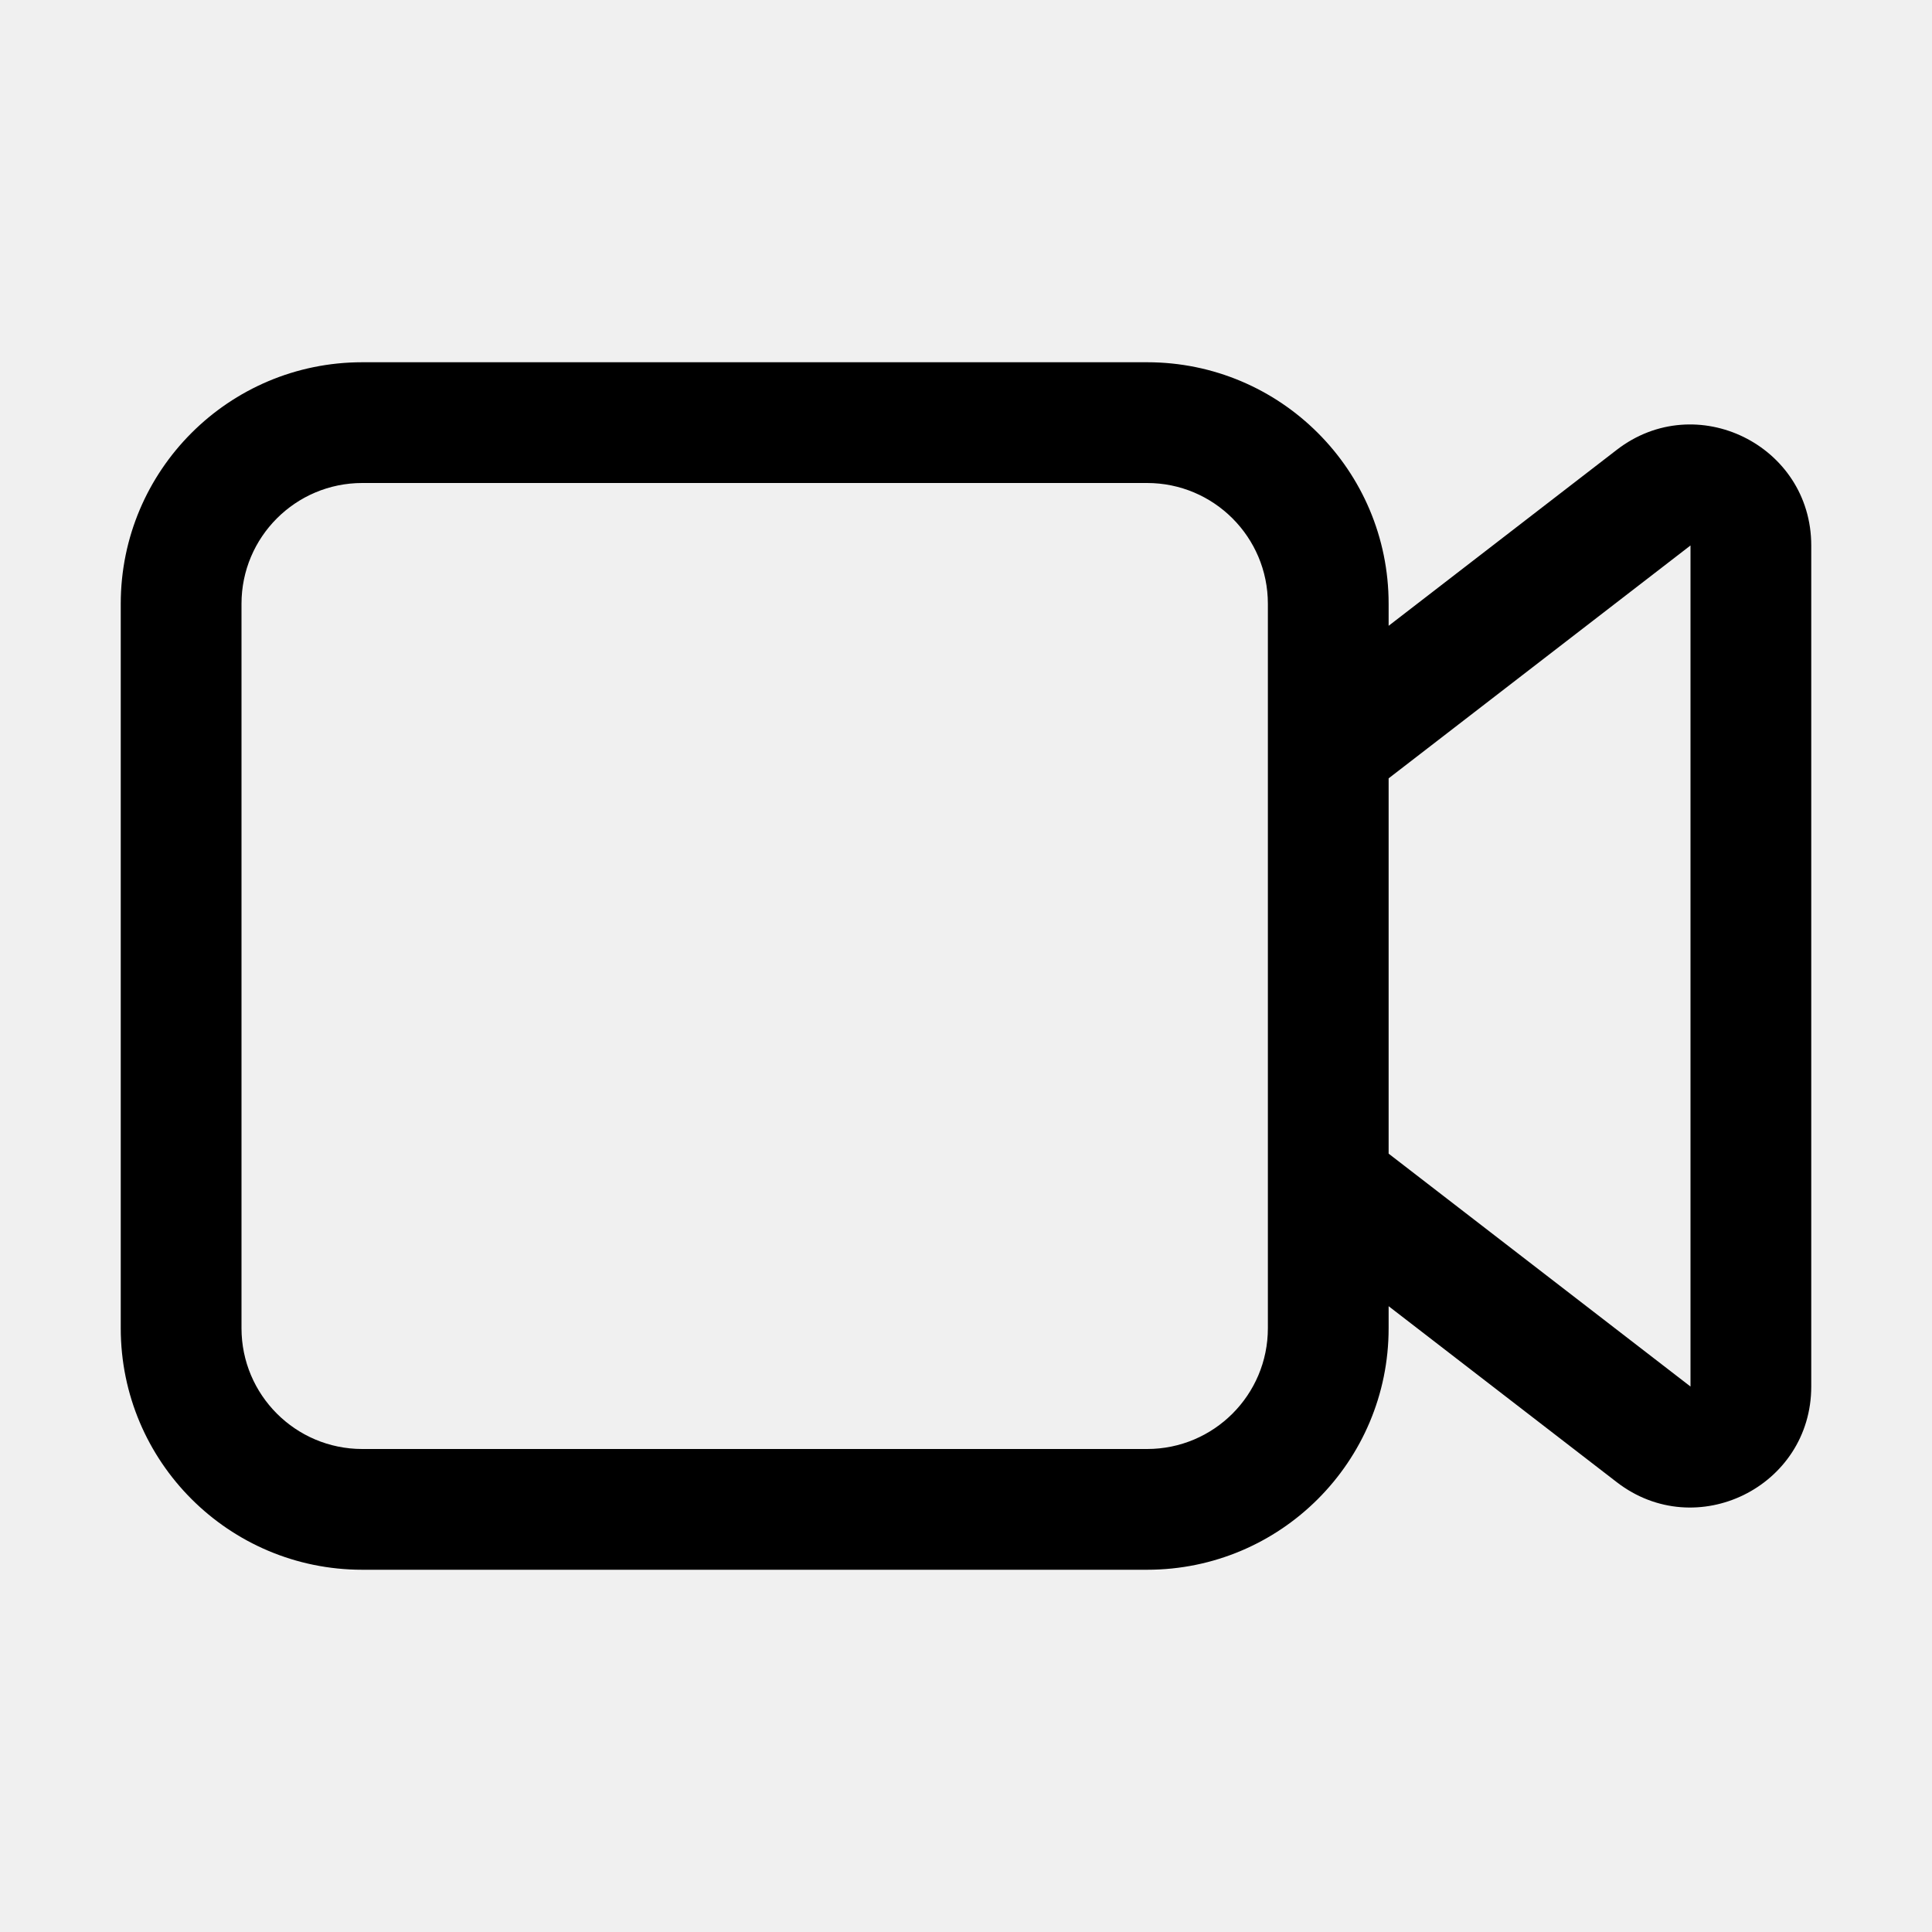
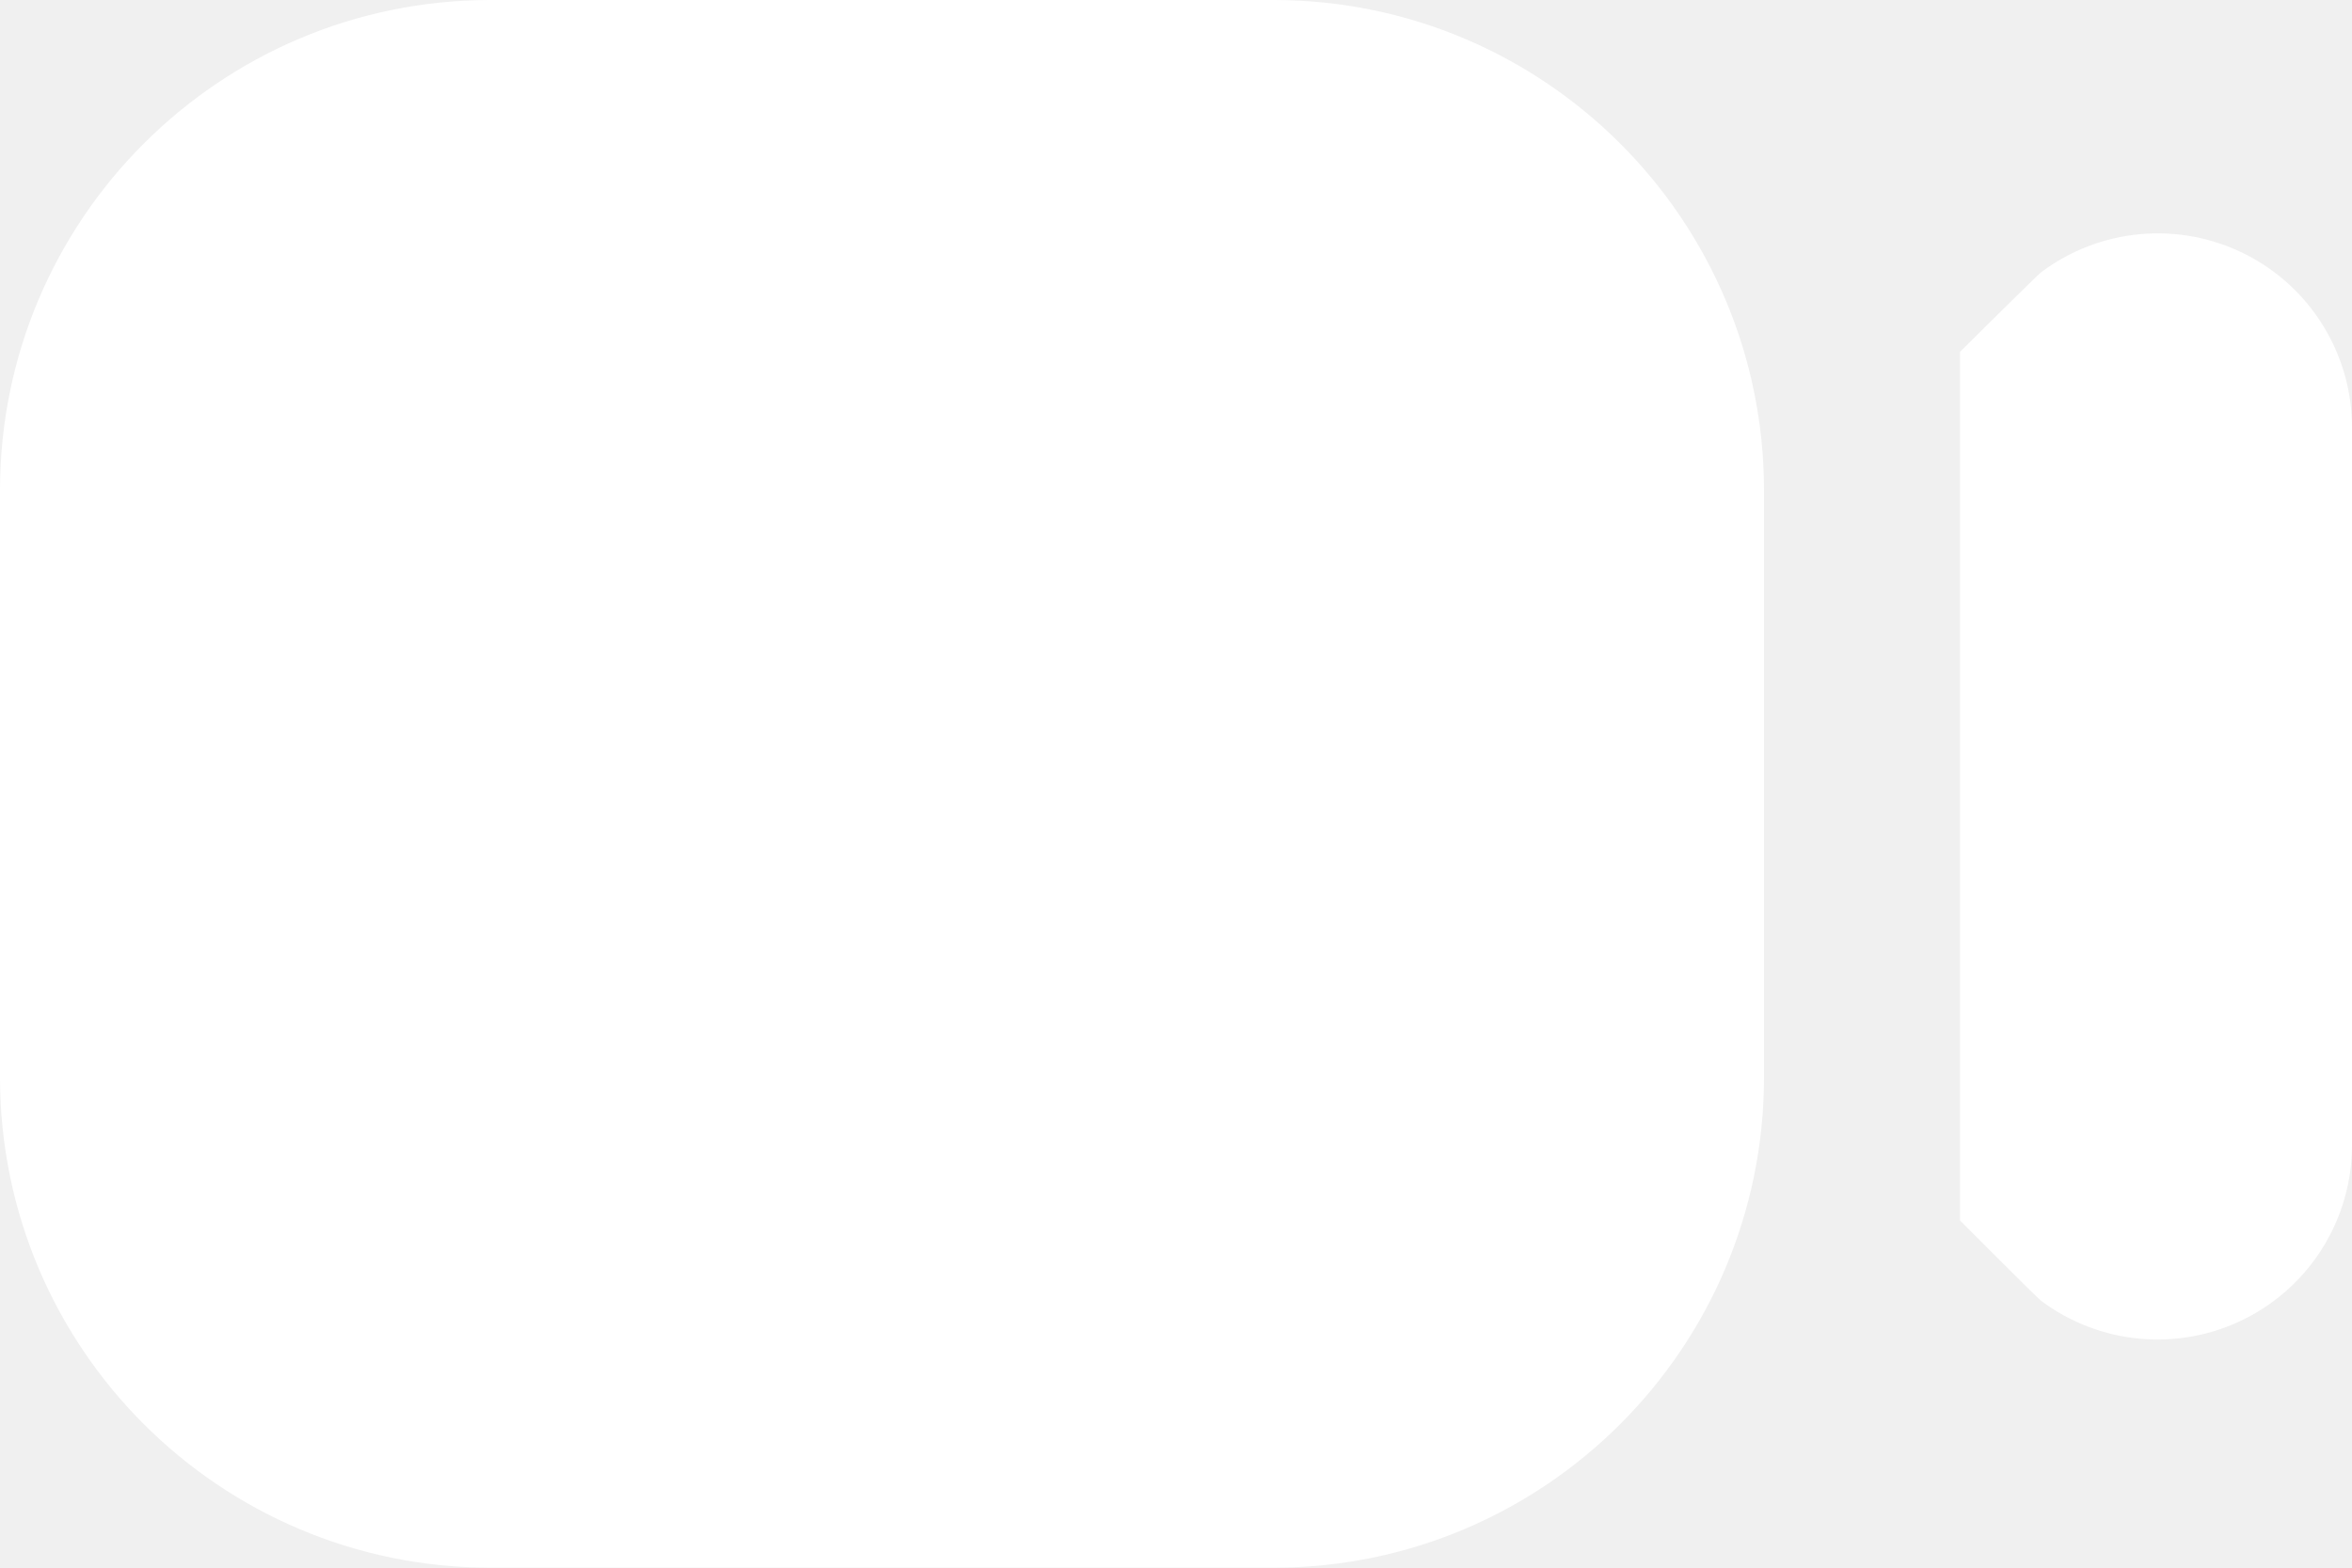
- <svg xmlns="http://www.w3.org/2000/svg" width="24" height="24" viewBox="0 0 24 24">
-   <path fill-rule="evenodd" clip-rule="evenodd" d="M17.25 16.226V16.5C17.25 18.157 15.907 19.5 14.25 19.5H4.5C2.843 19.5 1.5 18.157 1.5 16.5V7.5C1.5 5.843 2.843 4.5 4.5 4.5H14.25C15.907 4.5 17.25 5.843 17.25 7.5V7.774L20.084 5.588C21.07 4.827 22.5 5.53 22.5 6.776V17.224C22.5 18.47 21.07 19.173 20.084 18.412L17.25 16.226ZM4.5 6H14.25C15.078 6 15.75 6.672 15.75 7.5V16.5C15.75 17.328 15.078 18 14.25 18H4.5C3.672 18 3 17.328 3 16.5V7.5C3 6.672 3.672 6 4.5 6ZM17.25 14.331L21 17.224V6.776L17.25 9.669V14.331Z" />
+ <svg xmlns="http://www.w3.org/2000/svg" width="24" height="16" viewBox="0 0 24 16">
+   <path id="video-camera-alt_1_1" data-name="video-camera-alt 1 1" d="M5,4h8a5.006,5.006,0,0,1,5,5v6a5.006,5.006,0,0,1-5,5H5a5.006,5.006,0,0,1-5-5V9A5.006,5.006,0,0,1,5,4ZM24,15.687V8.368a1.982,1.982,0,0,0-3.175-1.587c-.037.028-.825.81-.825.81v8.865s.786.789.825.818A1.984,1.984,0,0,0,24,15.687Z" transform="translate(0 -4)" fill="#fff" />
</svg>
